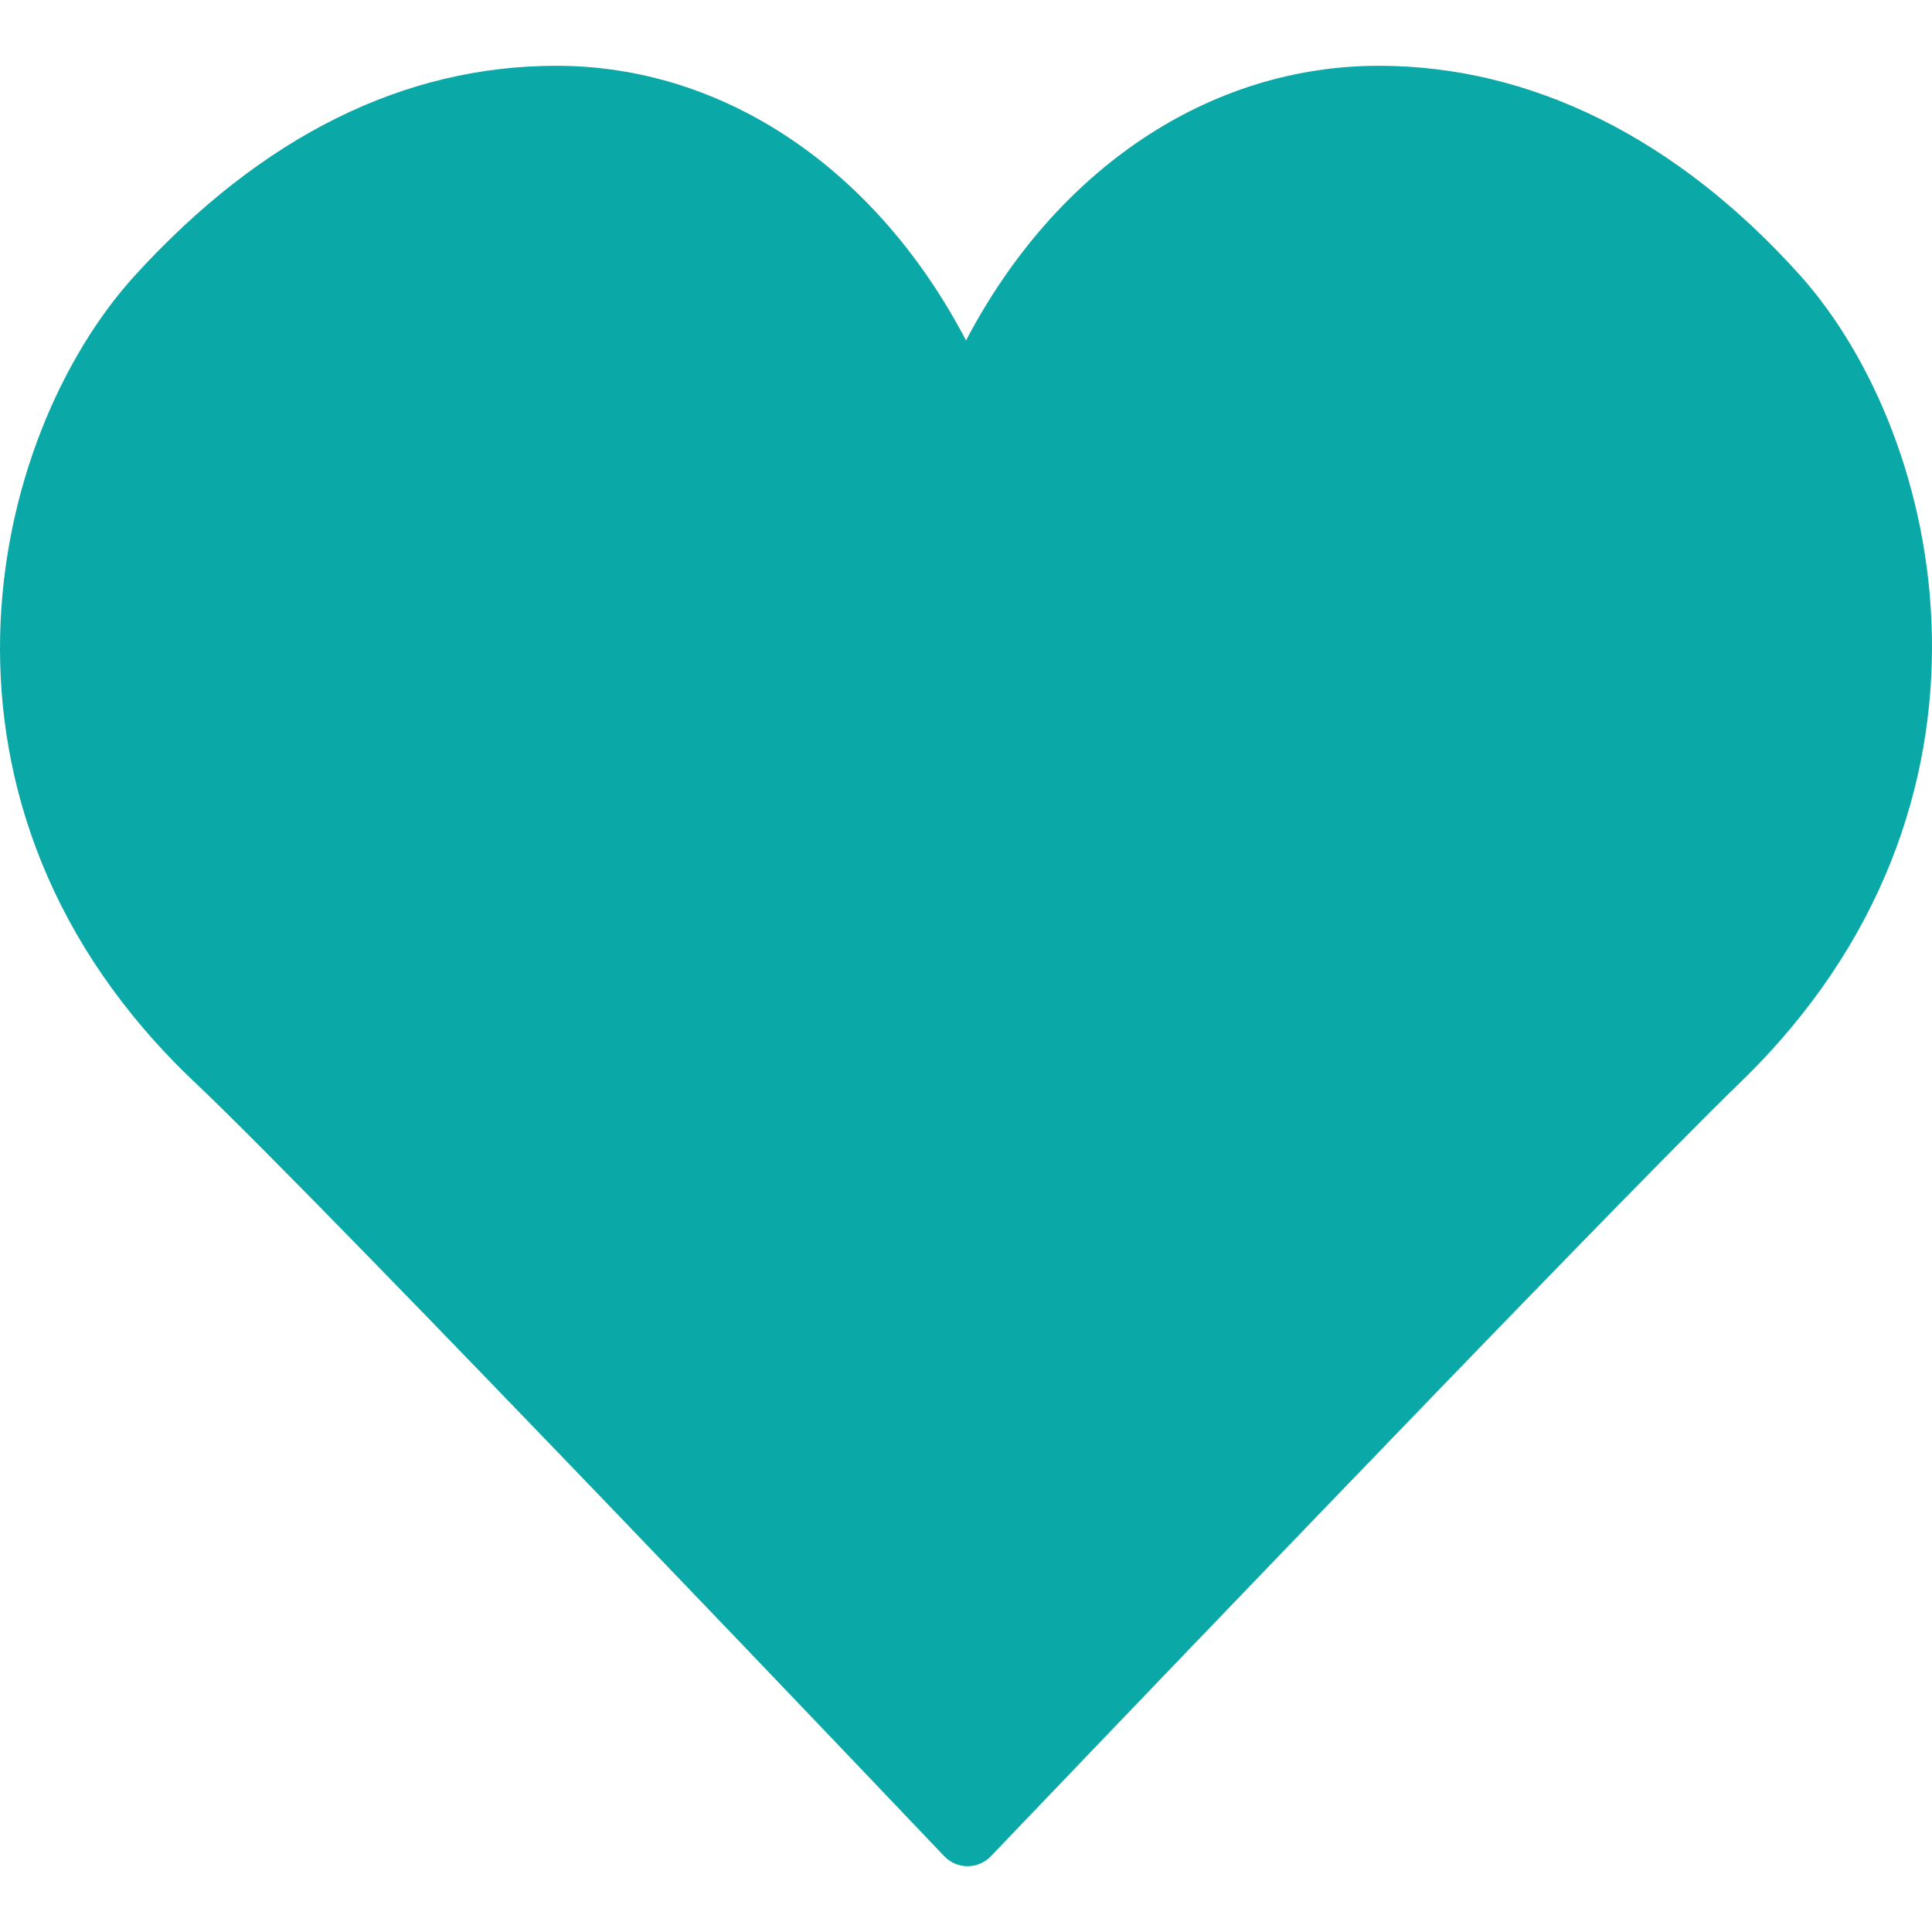
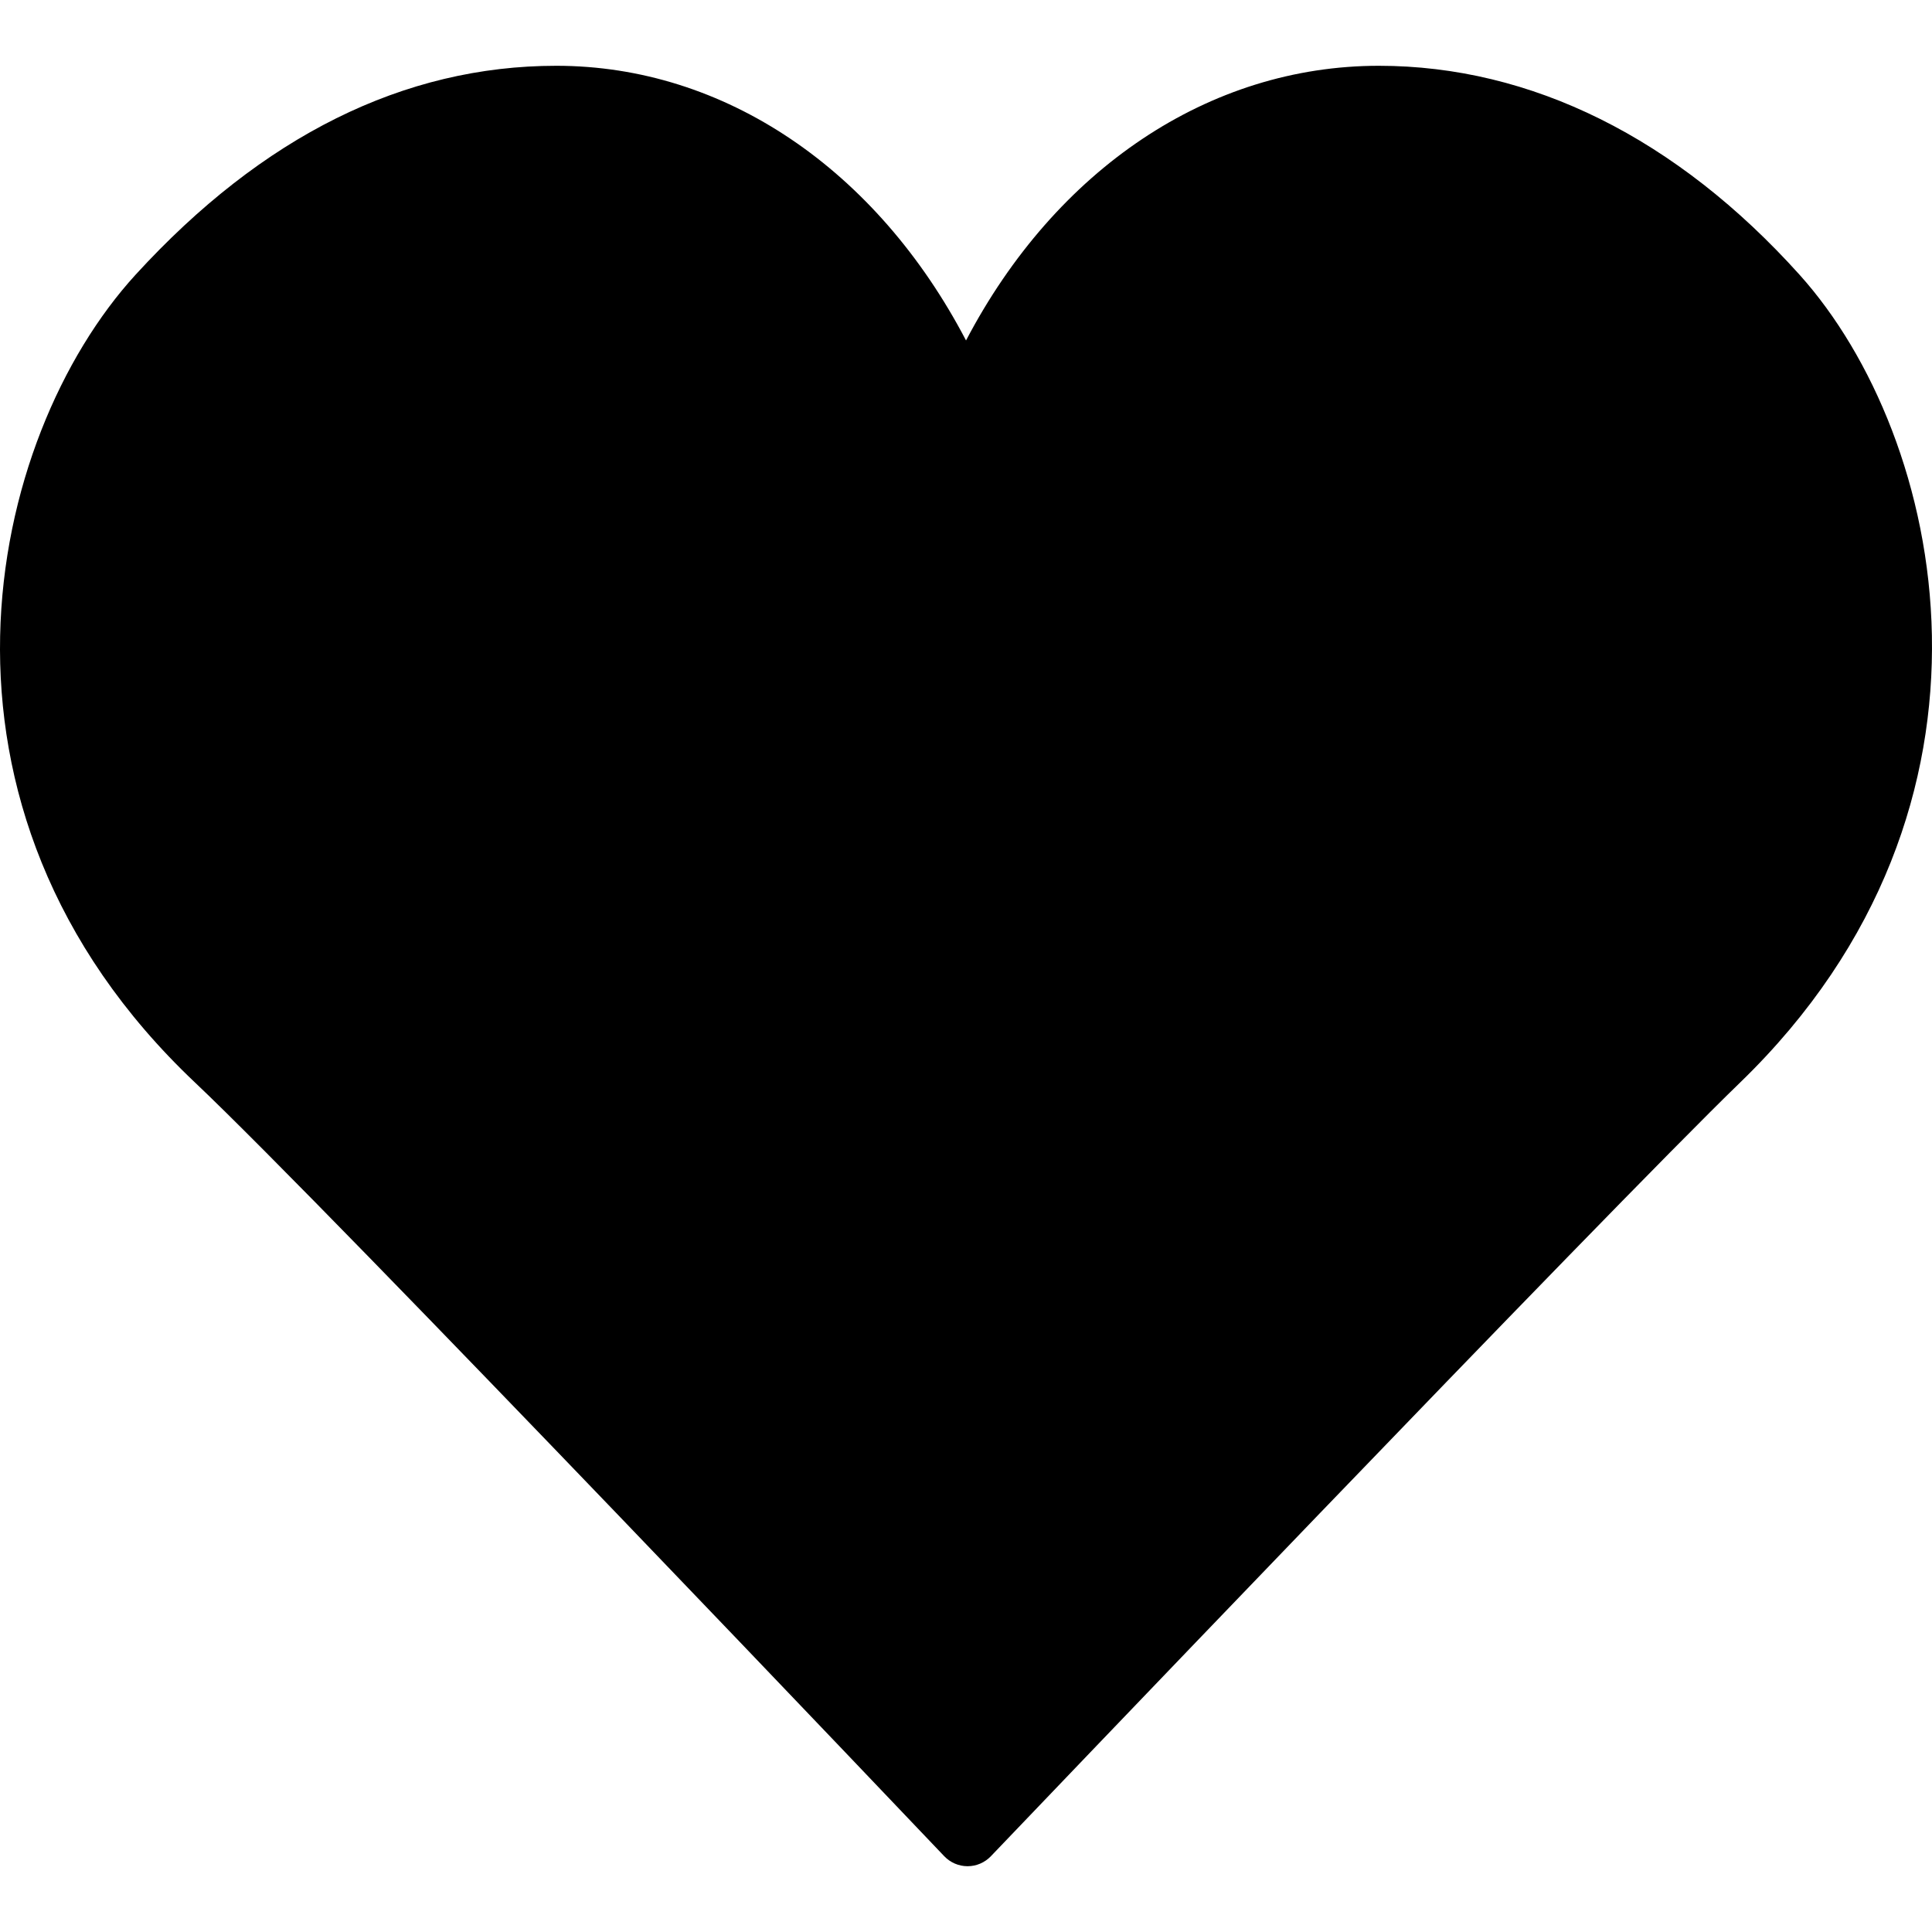
<svg xmlns="http://www.w3.org/2000/svg" version="1.1" id="Layer_1" x="0px" y="0px" viewBox="0 0 503.876 503.876" style="enable-background:new 0 0 503.876 503.876;" xml:space="preserve">
-   <path fill="#0aa8a7" d="M469.361,71.689c-32.071-35.681-70.026-54.532-109.761-54.532c-44.309,0-84.27,27.01-107.654,71.638    c-23.334-44.628-62.993-71.638-106.857-71.638c-39.743,0-76.649,18.331-109.719,54.482    C-3.392,114.042-25.273,210.34,50.889,282.356c35.143,33.221,193.779,200.074,195.374,201.753c1.586,1.662,3.785,2.61,6.077,2.61    h0.008c2.291,0,4.482-0.94,6.068-2.594c1.603-1.679,160.667-168.163,195.458-201.837    C528.576,209.962,507.274,113.866,469.361,71.689z" />
+   <path fill="#000000" d="M469.361,71.689c-32.071-35.681-70.026-54.532-109.761-54.532c-44.309,0-84.27,27.01-107.654,71.638    c-23.334-44.628-62.993-71.638-106.857-71.638c-39.743,0-76.649,18.331-109.719,54.482    C-3.392,114.042-25.273,210.34,50.889,282.356c35.143,33.221,193.779,200.074,195.374,201.753c1.586,1.662,3.785,2.61,6.077,2.61    h0.008c2.291,0,4.482-0.94,6.068-2.594c1.603-1.679,160.667-168.163,195.458-201.837    C528.576,209.962,507.274,113.866,469.361,71.689z" />
</svg>
